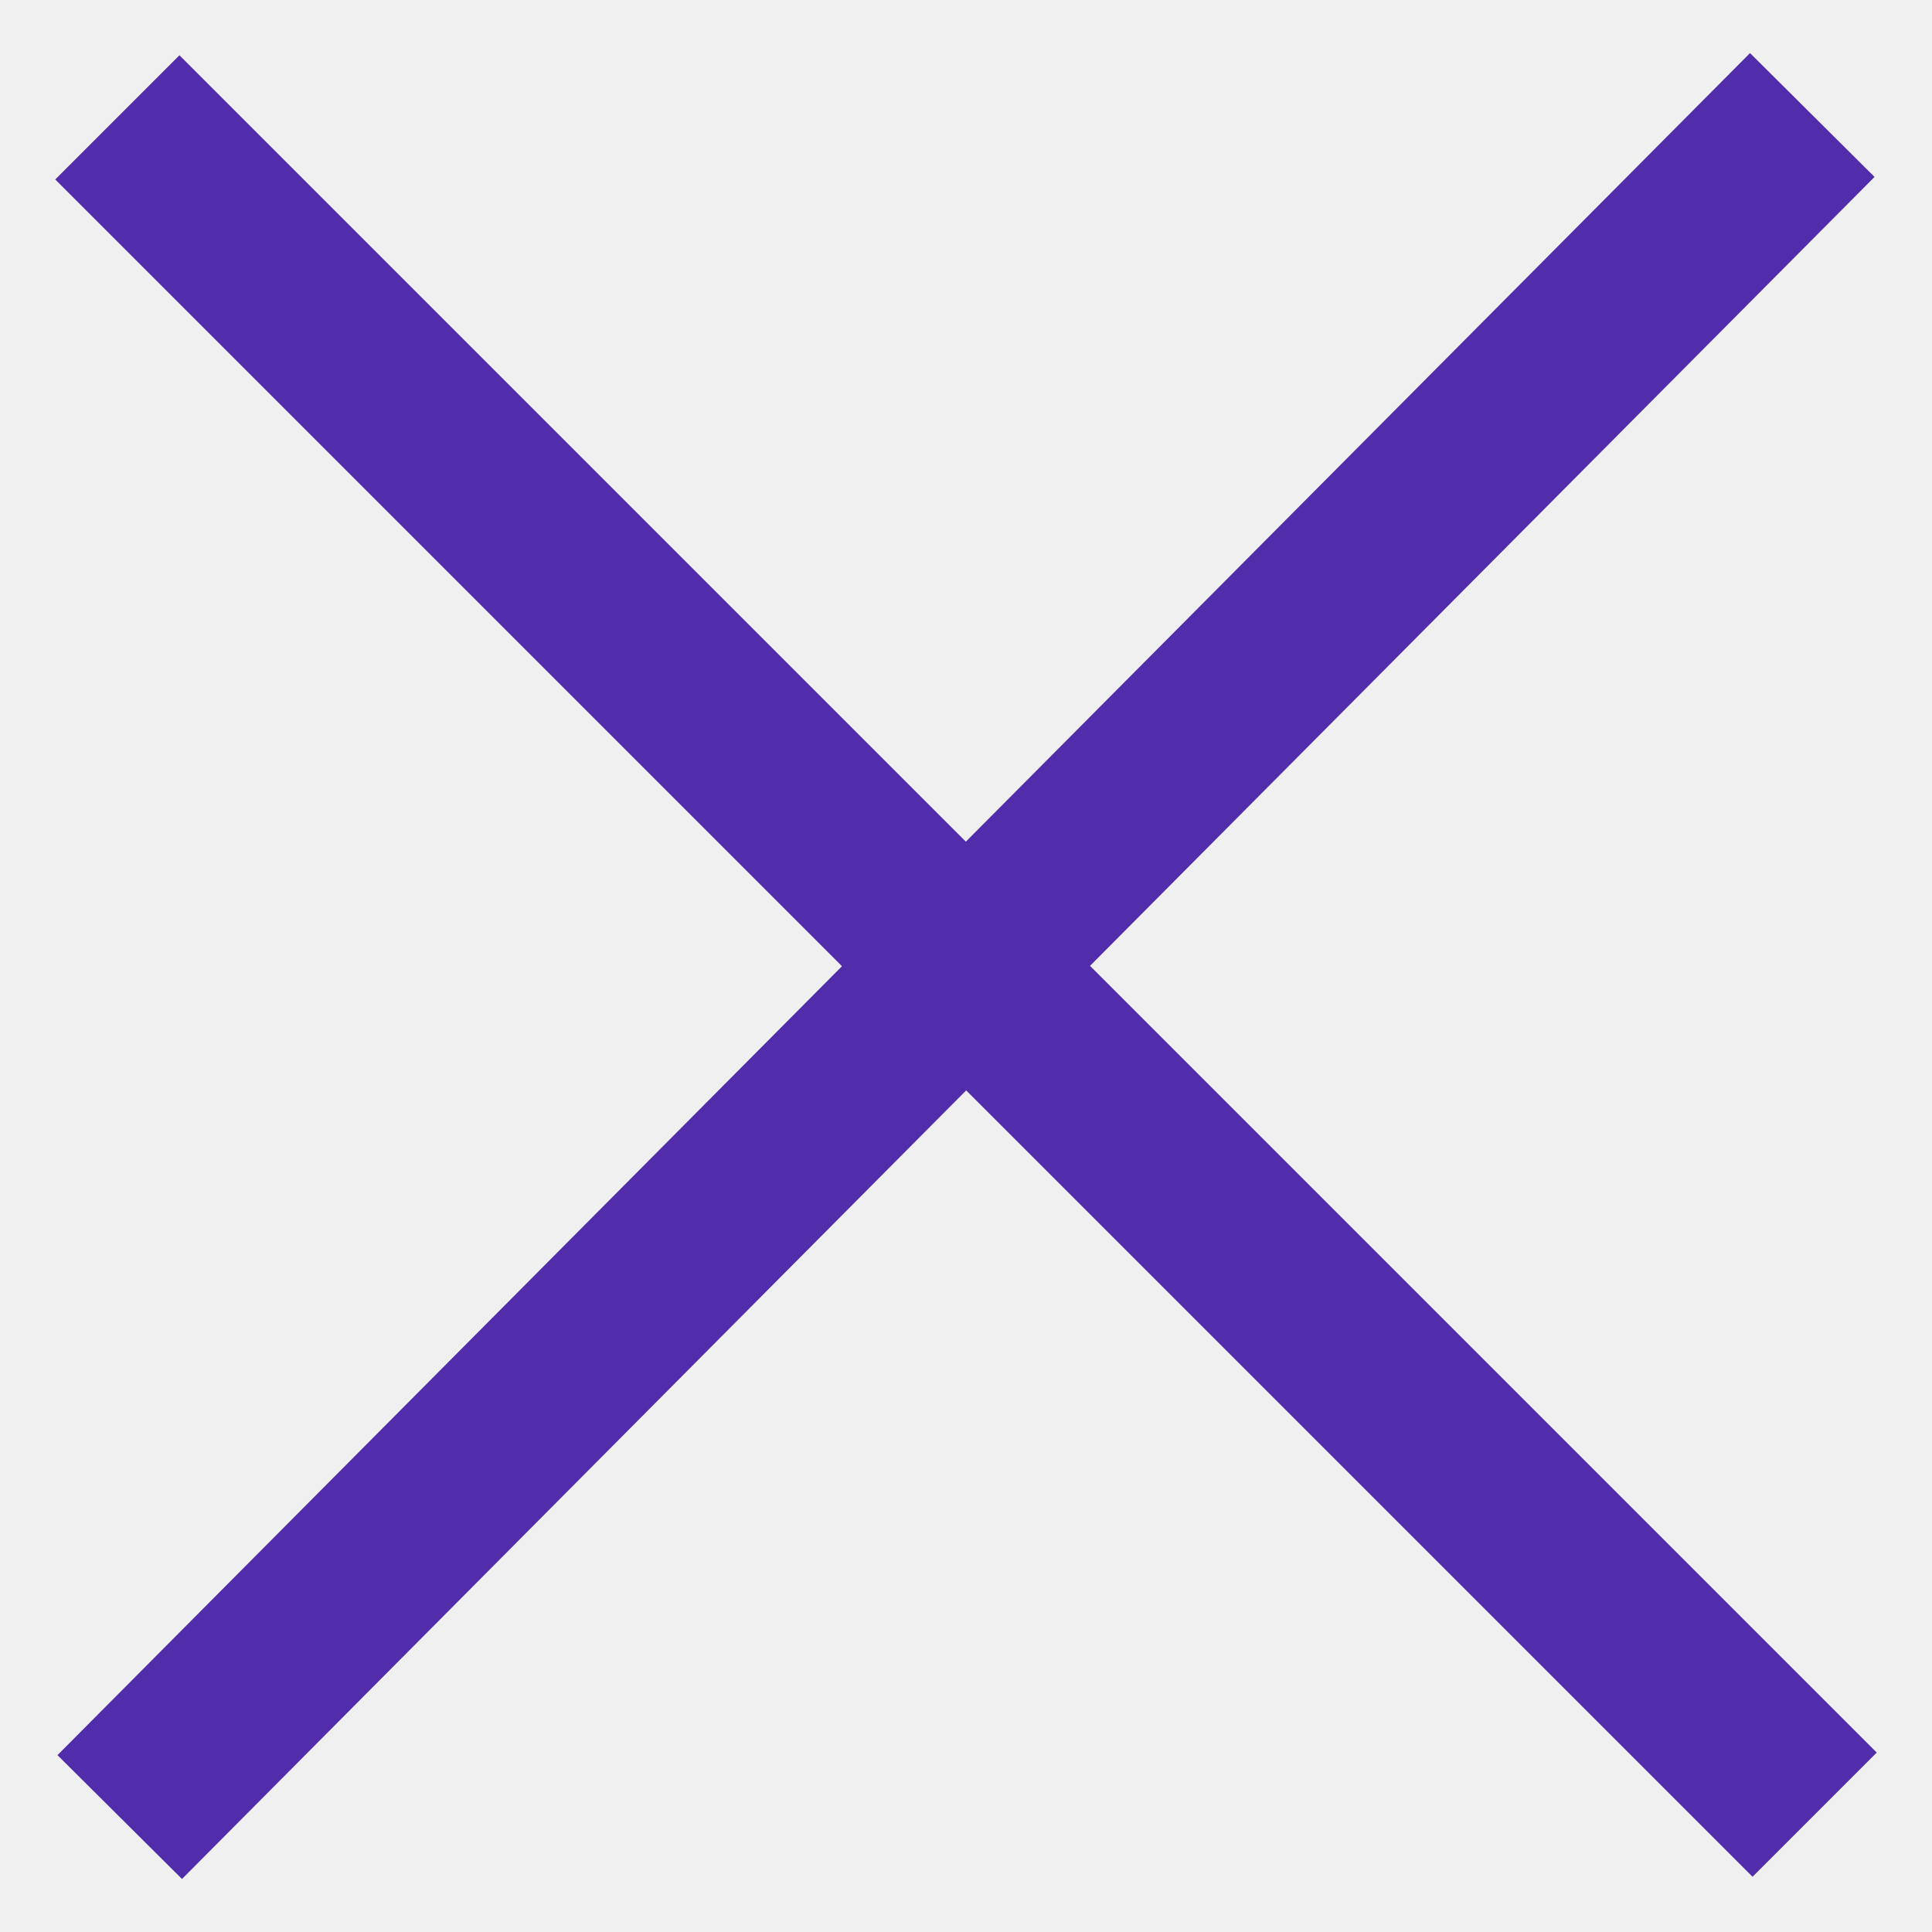
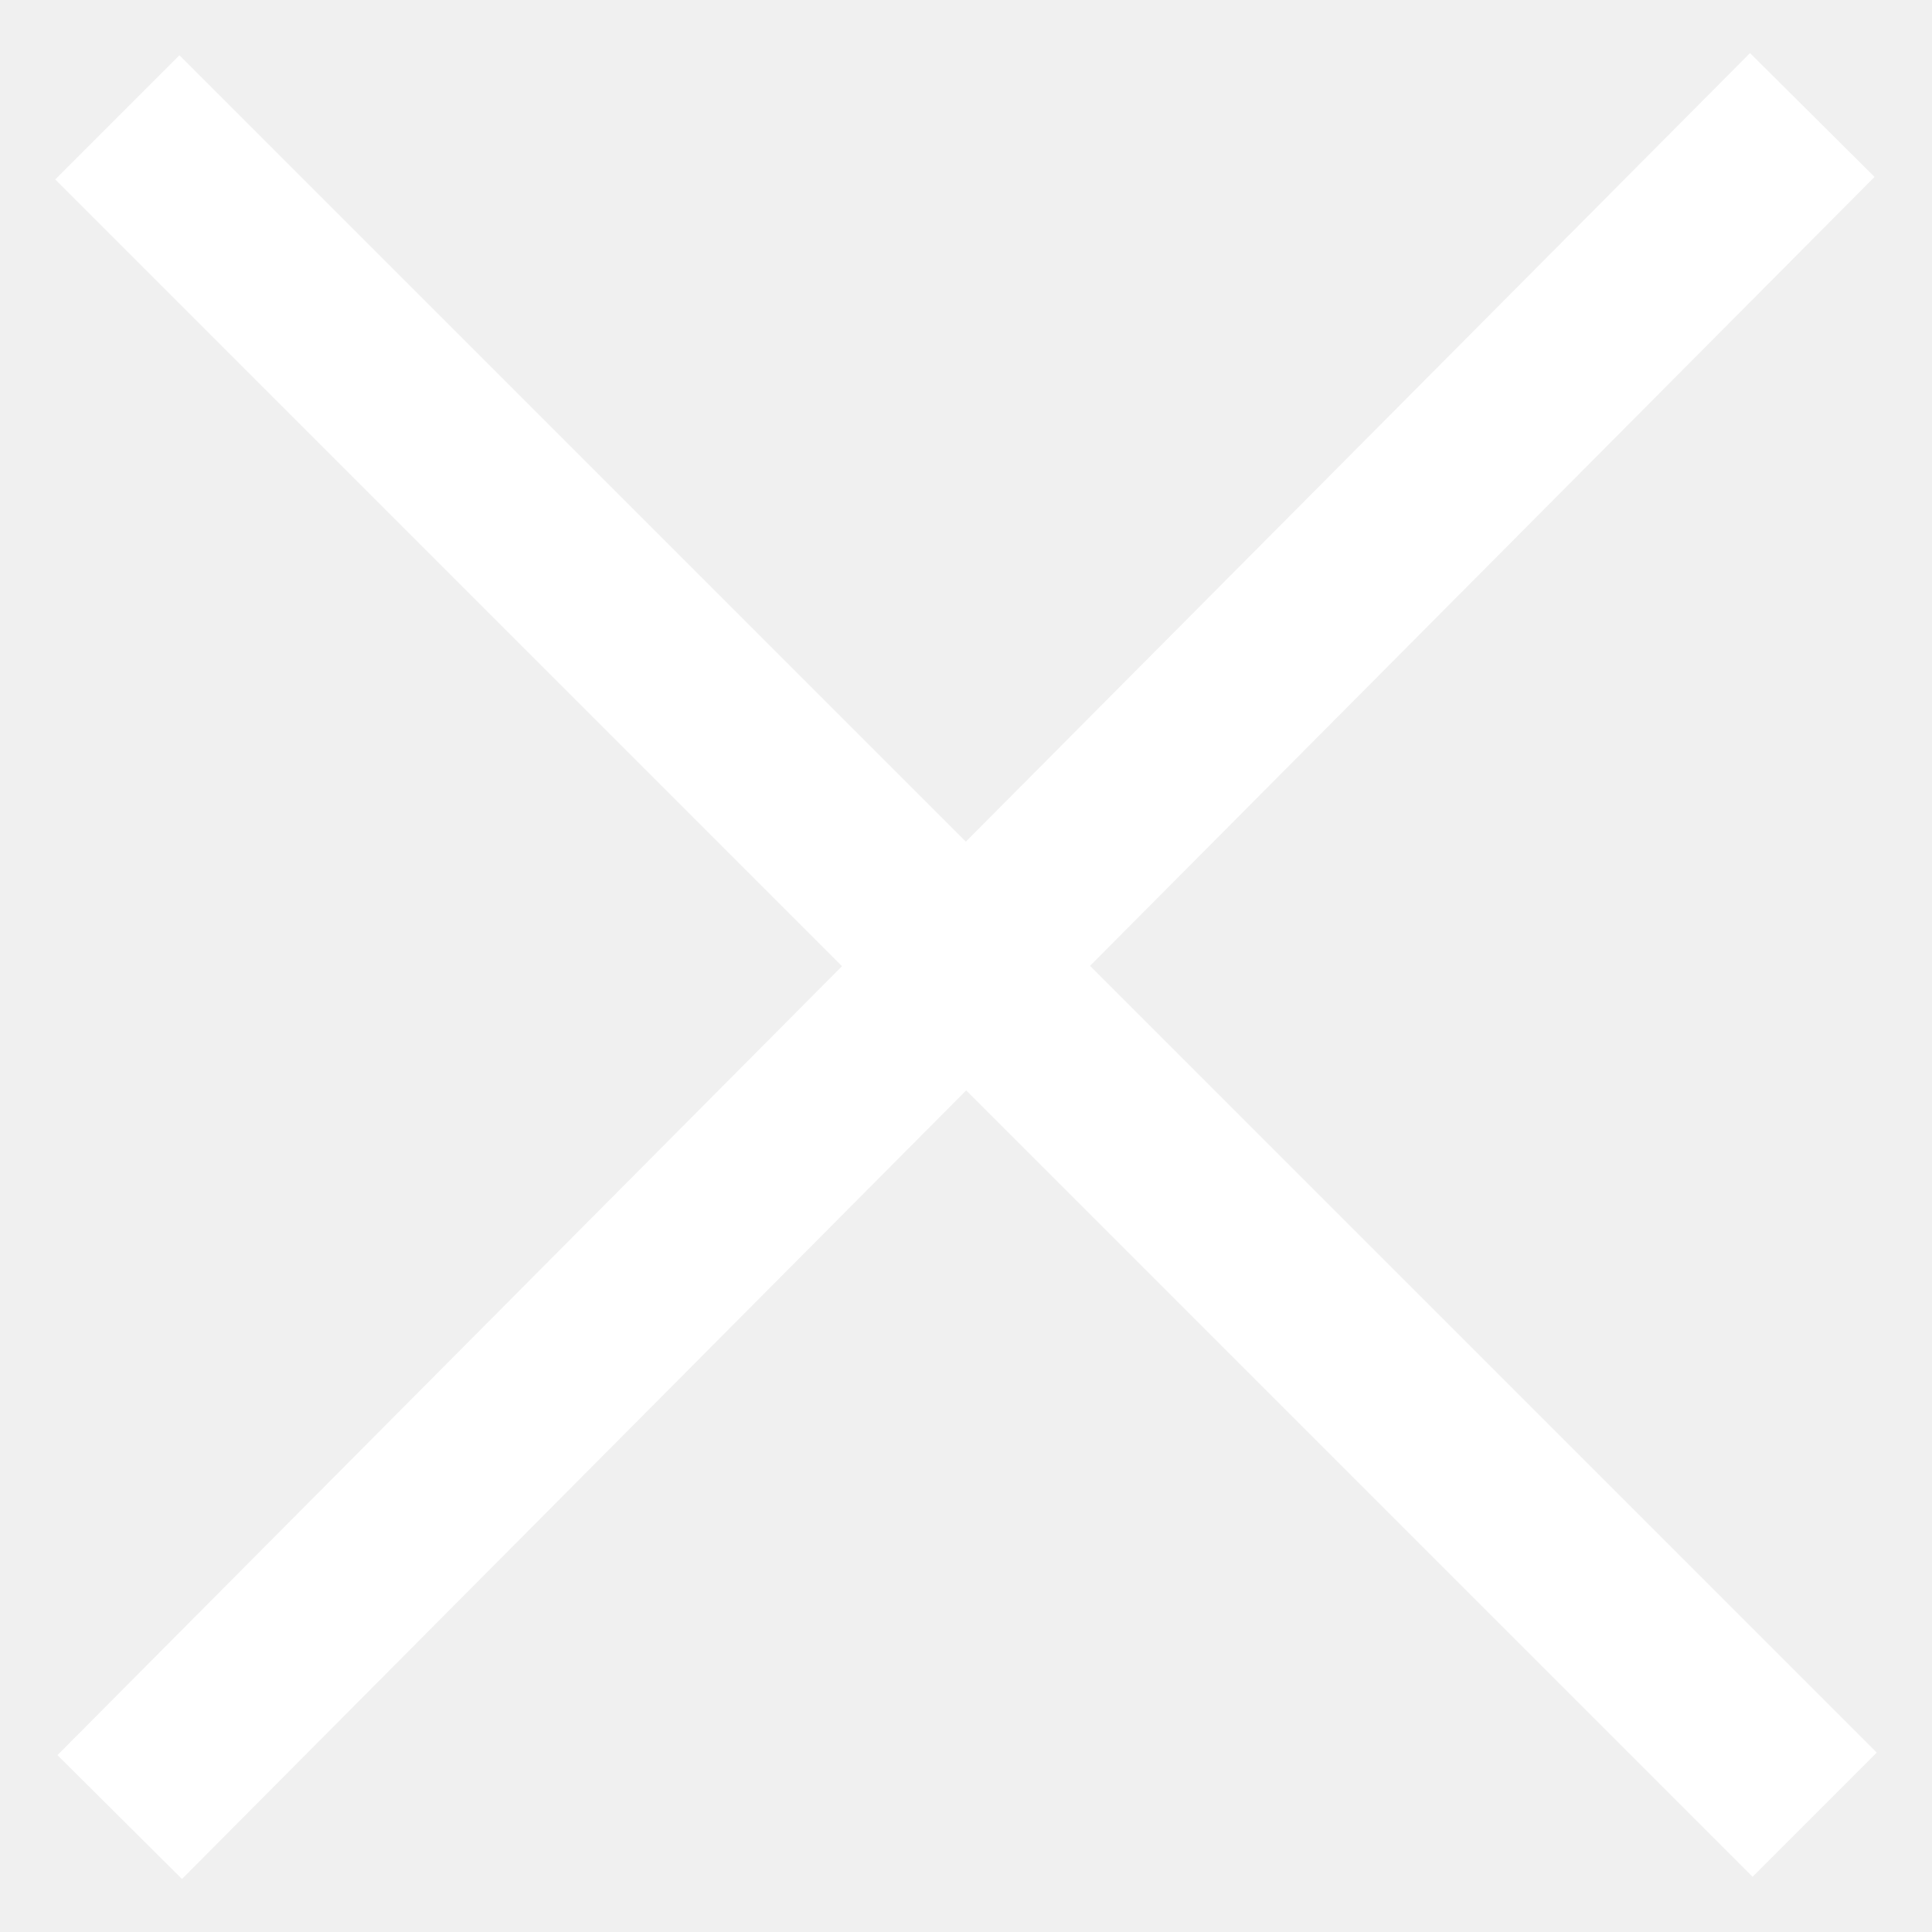
<svg xmlns="http://www.w3.org/2000/svg" width="33" height="33" viewBox="0 0 33 33" fill="none">
-   <rect x="0.981" y="29.979" width="41" height="3" transform="rotate(-45.1606 0.981369 29.9785)" fill="#512DAB" />
-   <rect x="3.065" y="0.944" width="41" height="3" transform="rotate(45 3.06499 0.943604)" fill="#512DAB" />
+   <rect x="0.981" y="29.979" width="41" height="3" transform="rotate(-45.1606 0.981369 29.9785)" fill="#ffffff" />
+   <rect x="3.065" y="0.944" width="41" height="3" transform="rotate(45 3.06499 0.943604)" fill="#ffffff" />
</svg>
